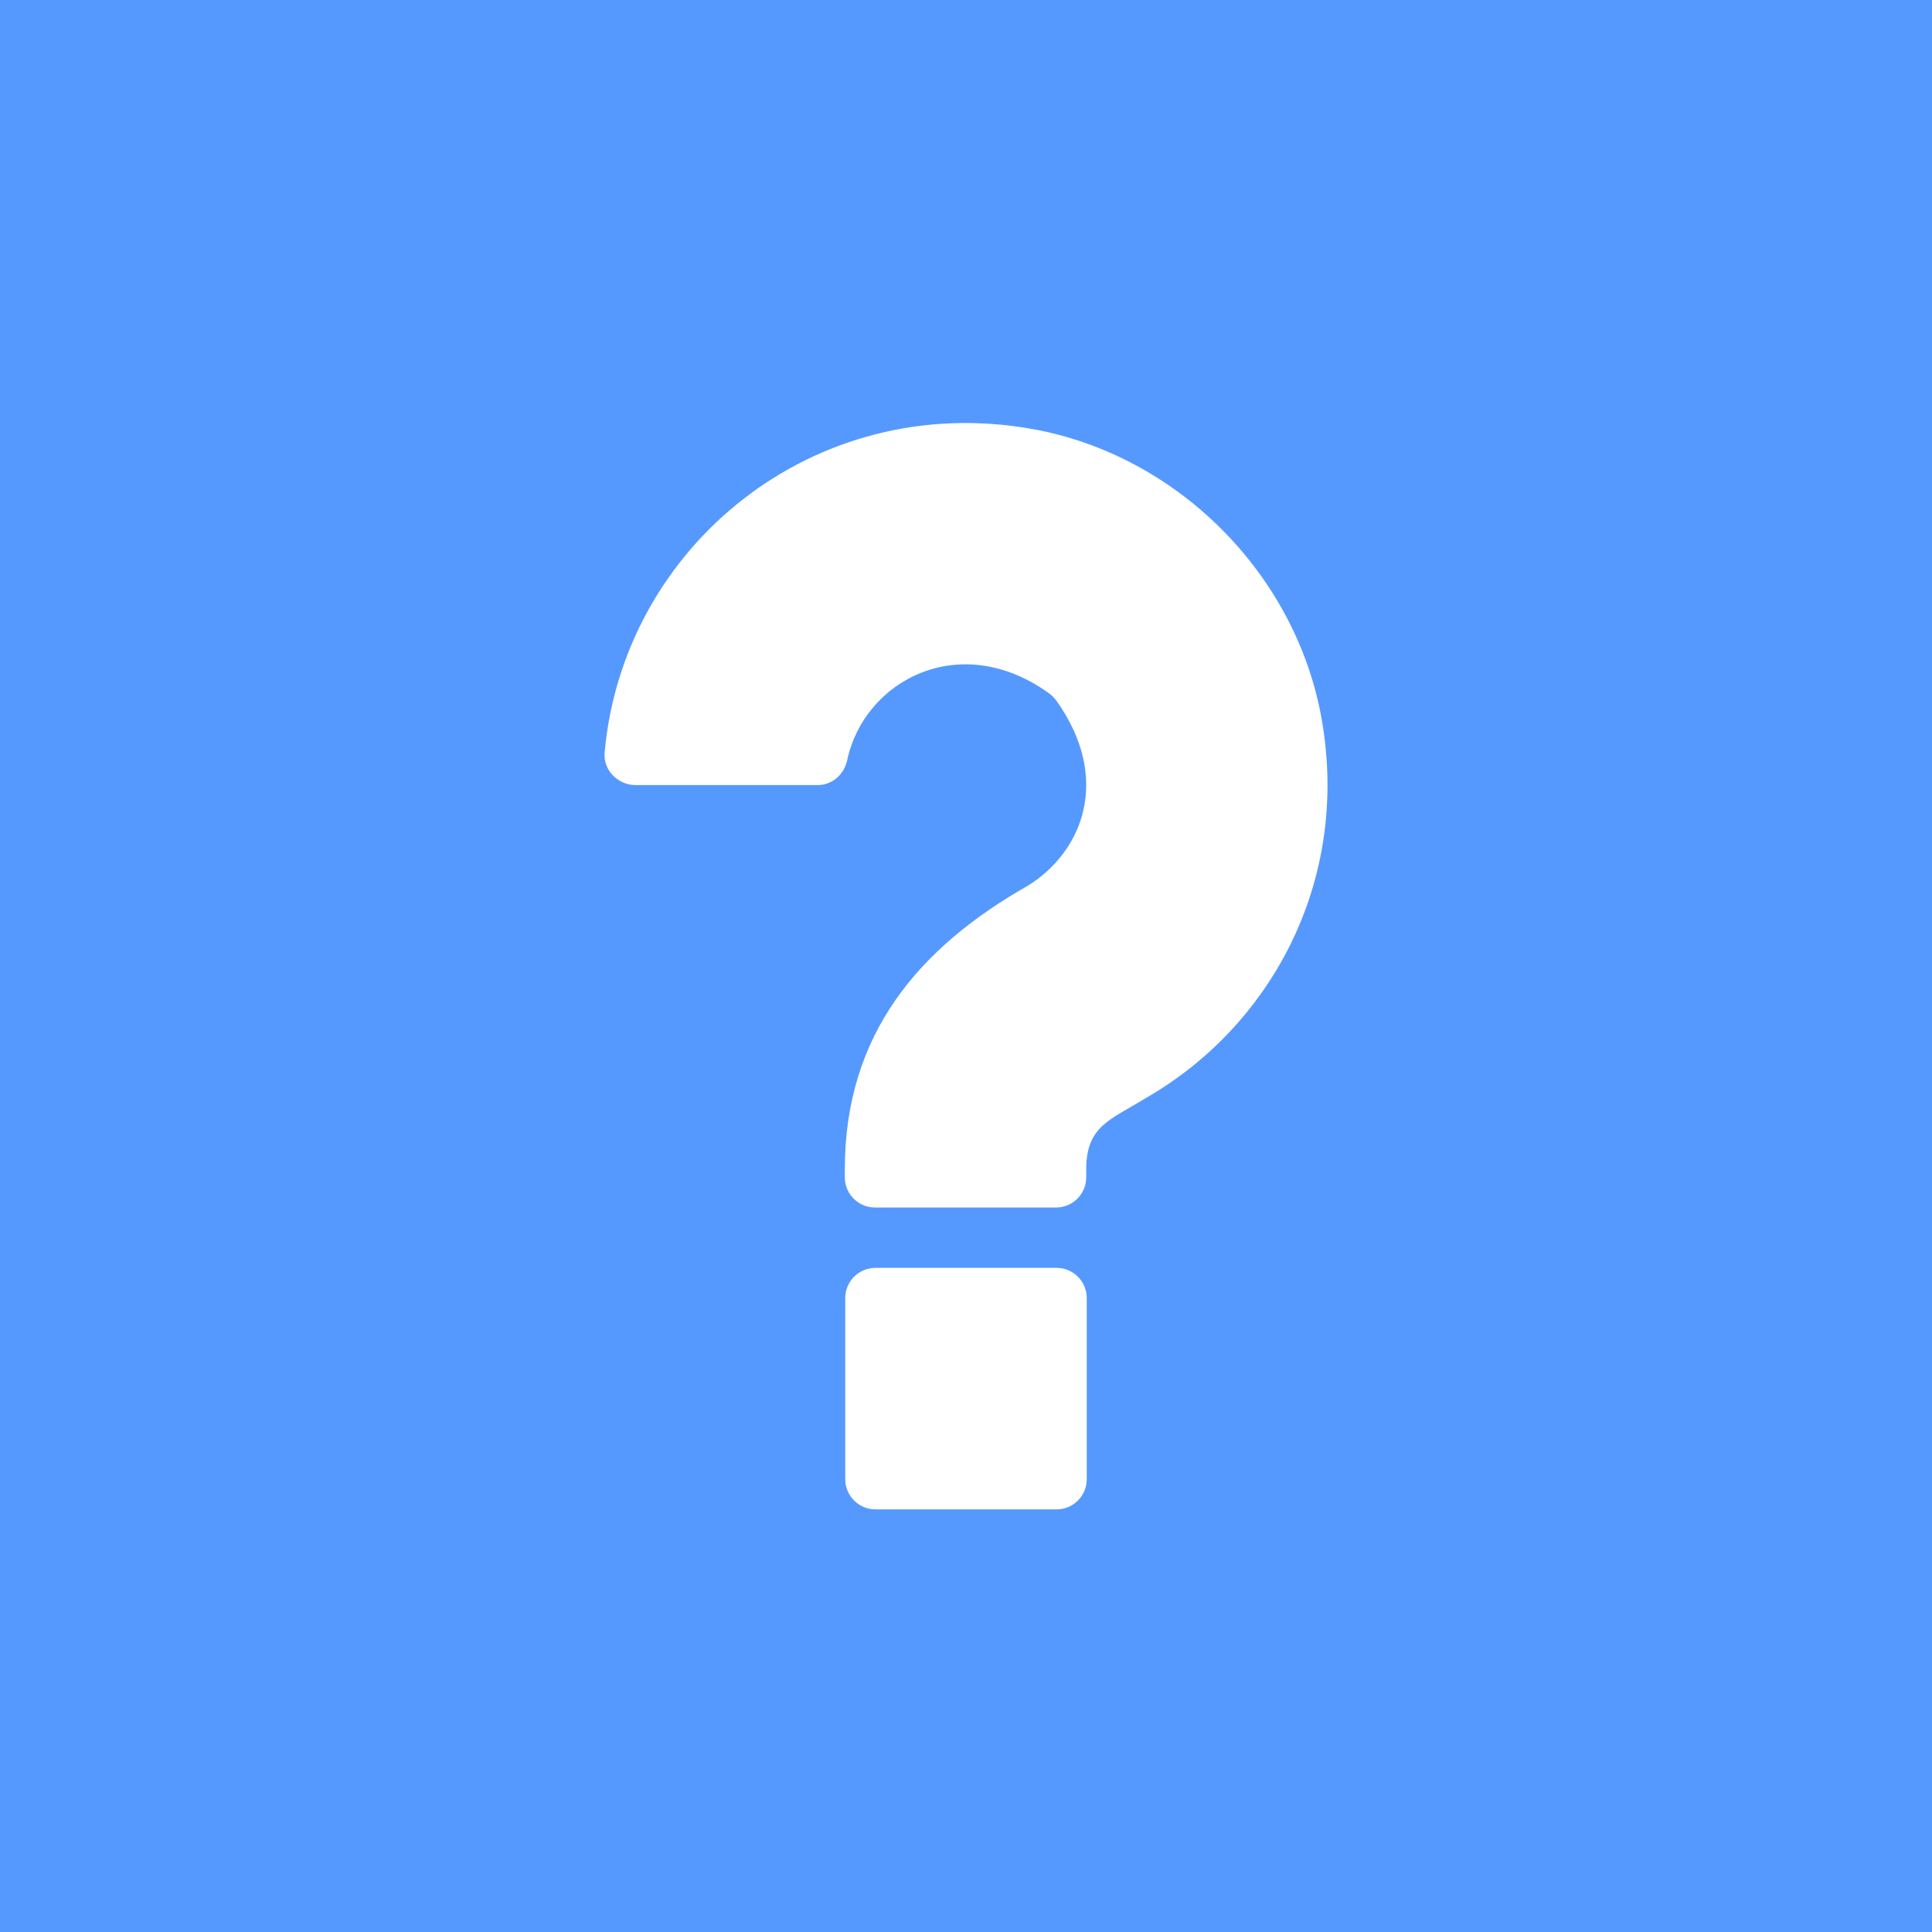
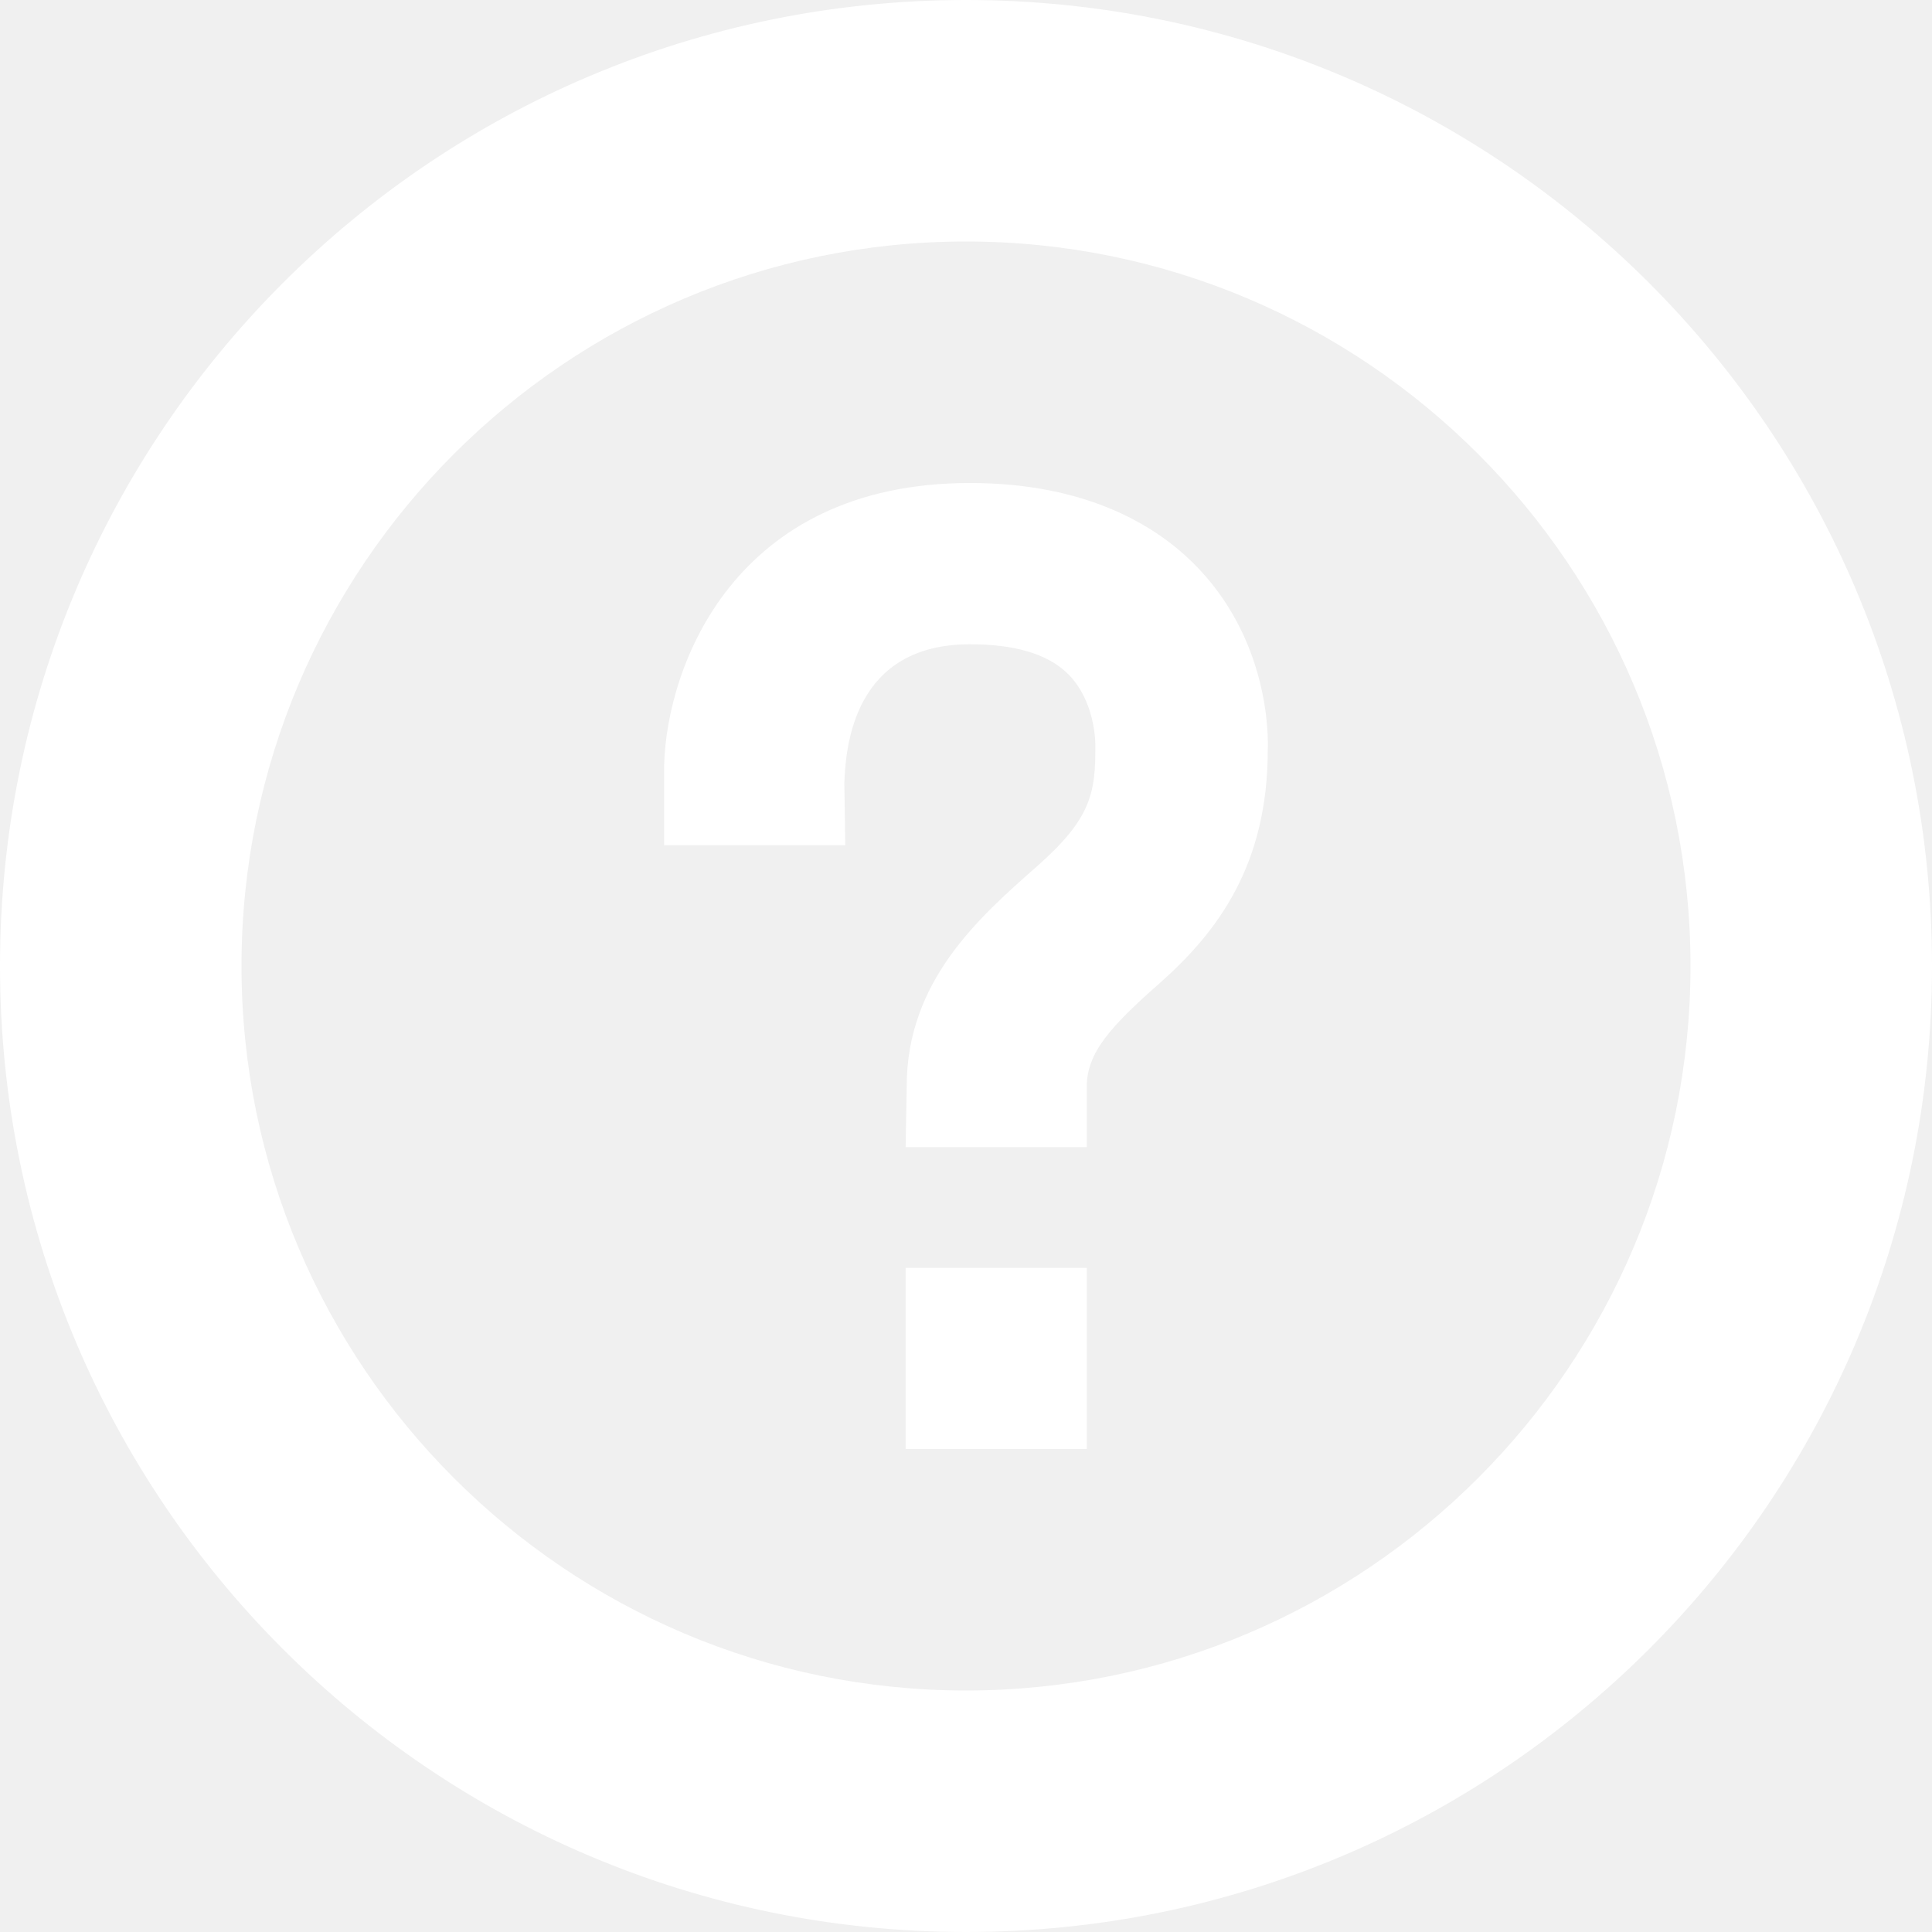
- <svg xmlns="http://www.w3.org/2000/svg" viewBox="0 0 64 64">
-   <path fill="#59F" d="M0 0h64v64H0z" />
-   <path fill="#FFF" d="M35 42h-6c-.552 0-1 .448-1 1v6c0 .552.448 1 1 1h6c.552 0 1-.448 1-1v-6c0-.552-.448-1-1-1zM43.78 23.81c-.852-4.8-4.786-8.744-9.592-9.6-7.225-1.287-13.555 3.9-14.16 10.73-.047.57.445 1.067 1.02 1.067h6.037c.485 0 .88-.353.98-.828.564-2.64 3.733-4.33 6.675-2.22.1.07.194.166.266.267 1.817 2.573.864 4.98-.95 6.11-3.624 2.056-6.07 4.93-6.07 9.397V39c0 .552.447 1 1 1h5.997c.552 0 1-.448 1-1v-.268c0-1.435.804-1.635 1.943-2.34 4.19-2.39 6.805-7.22 5.854-12.58z" />
+ <svg xmlns="http://www.w3.org/2000/svg" viewBox="0 0 32 32">
+   <path fill="#FFF" d="M19.74 9.303c1.3 1.267 1.266 2.929 1.258 3.114.001 1.907-.826 3.017-1.801 3.877C18.393 17.003 18 17.438 18 18v1h-3l.018-1.007c0-1.743 1.196-2.797 2.157-3.643.903-.796.968-1.217.968-1.988.001-.044.005-.766-.476-1.221-.329-.312-.867-.47-1.599-.47-1.926 0-2.06 1.684-2.083 2.297L14 14h-3v-1.325C11.044 11.036 12.159 8 16.066 8c1.931 0 3.064.708 3.674 1.303zM15 24h3v-3h-3v3zm1-20C9.383 4 4 9.383 4 16s5.383 12 12 12 12-5.383 12-12S22.617 4 16 4m0-4c8.837 0 16 7.163 16 16s-7.163 16-16 16S0 24.837 0 16 7.163 0 16 0z" />
</svg>
